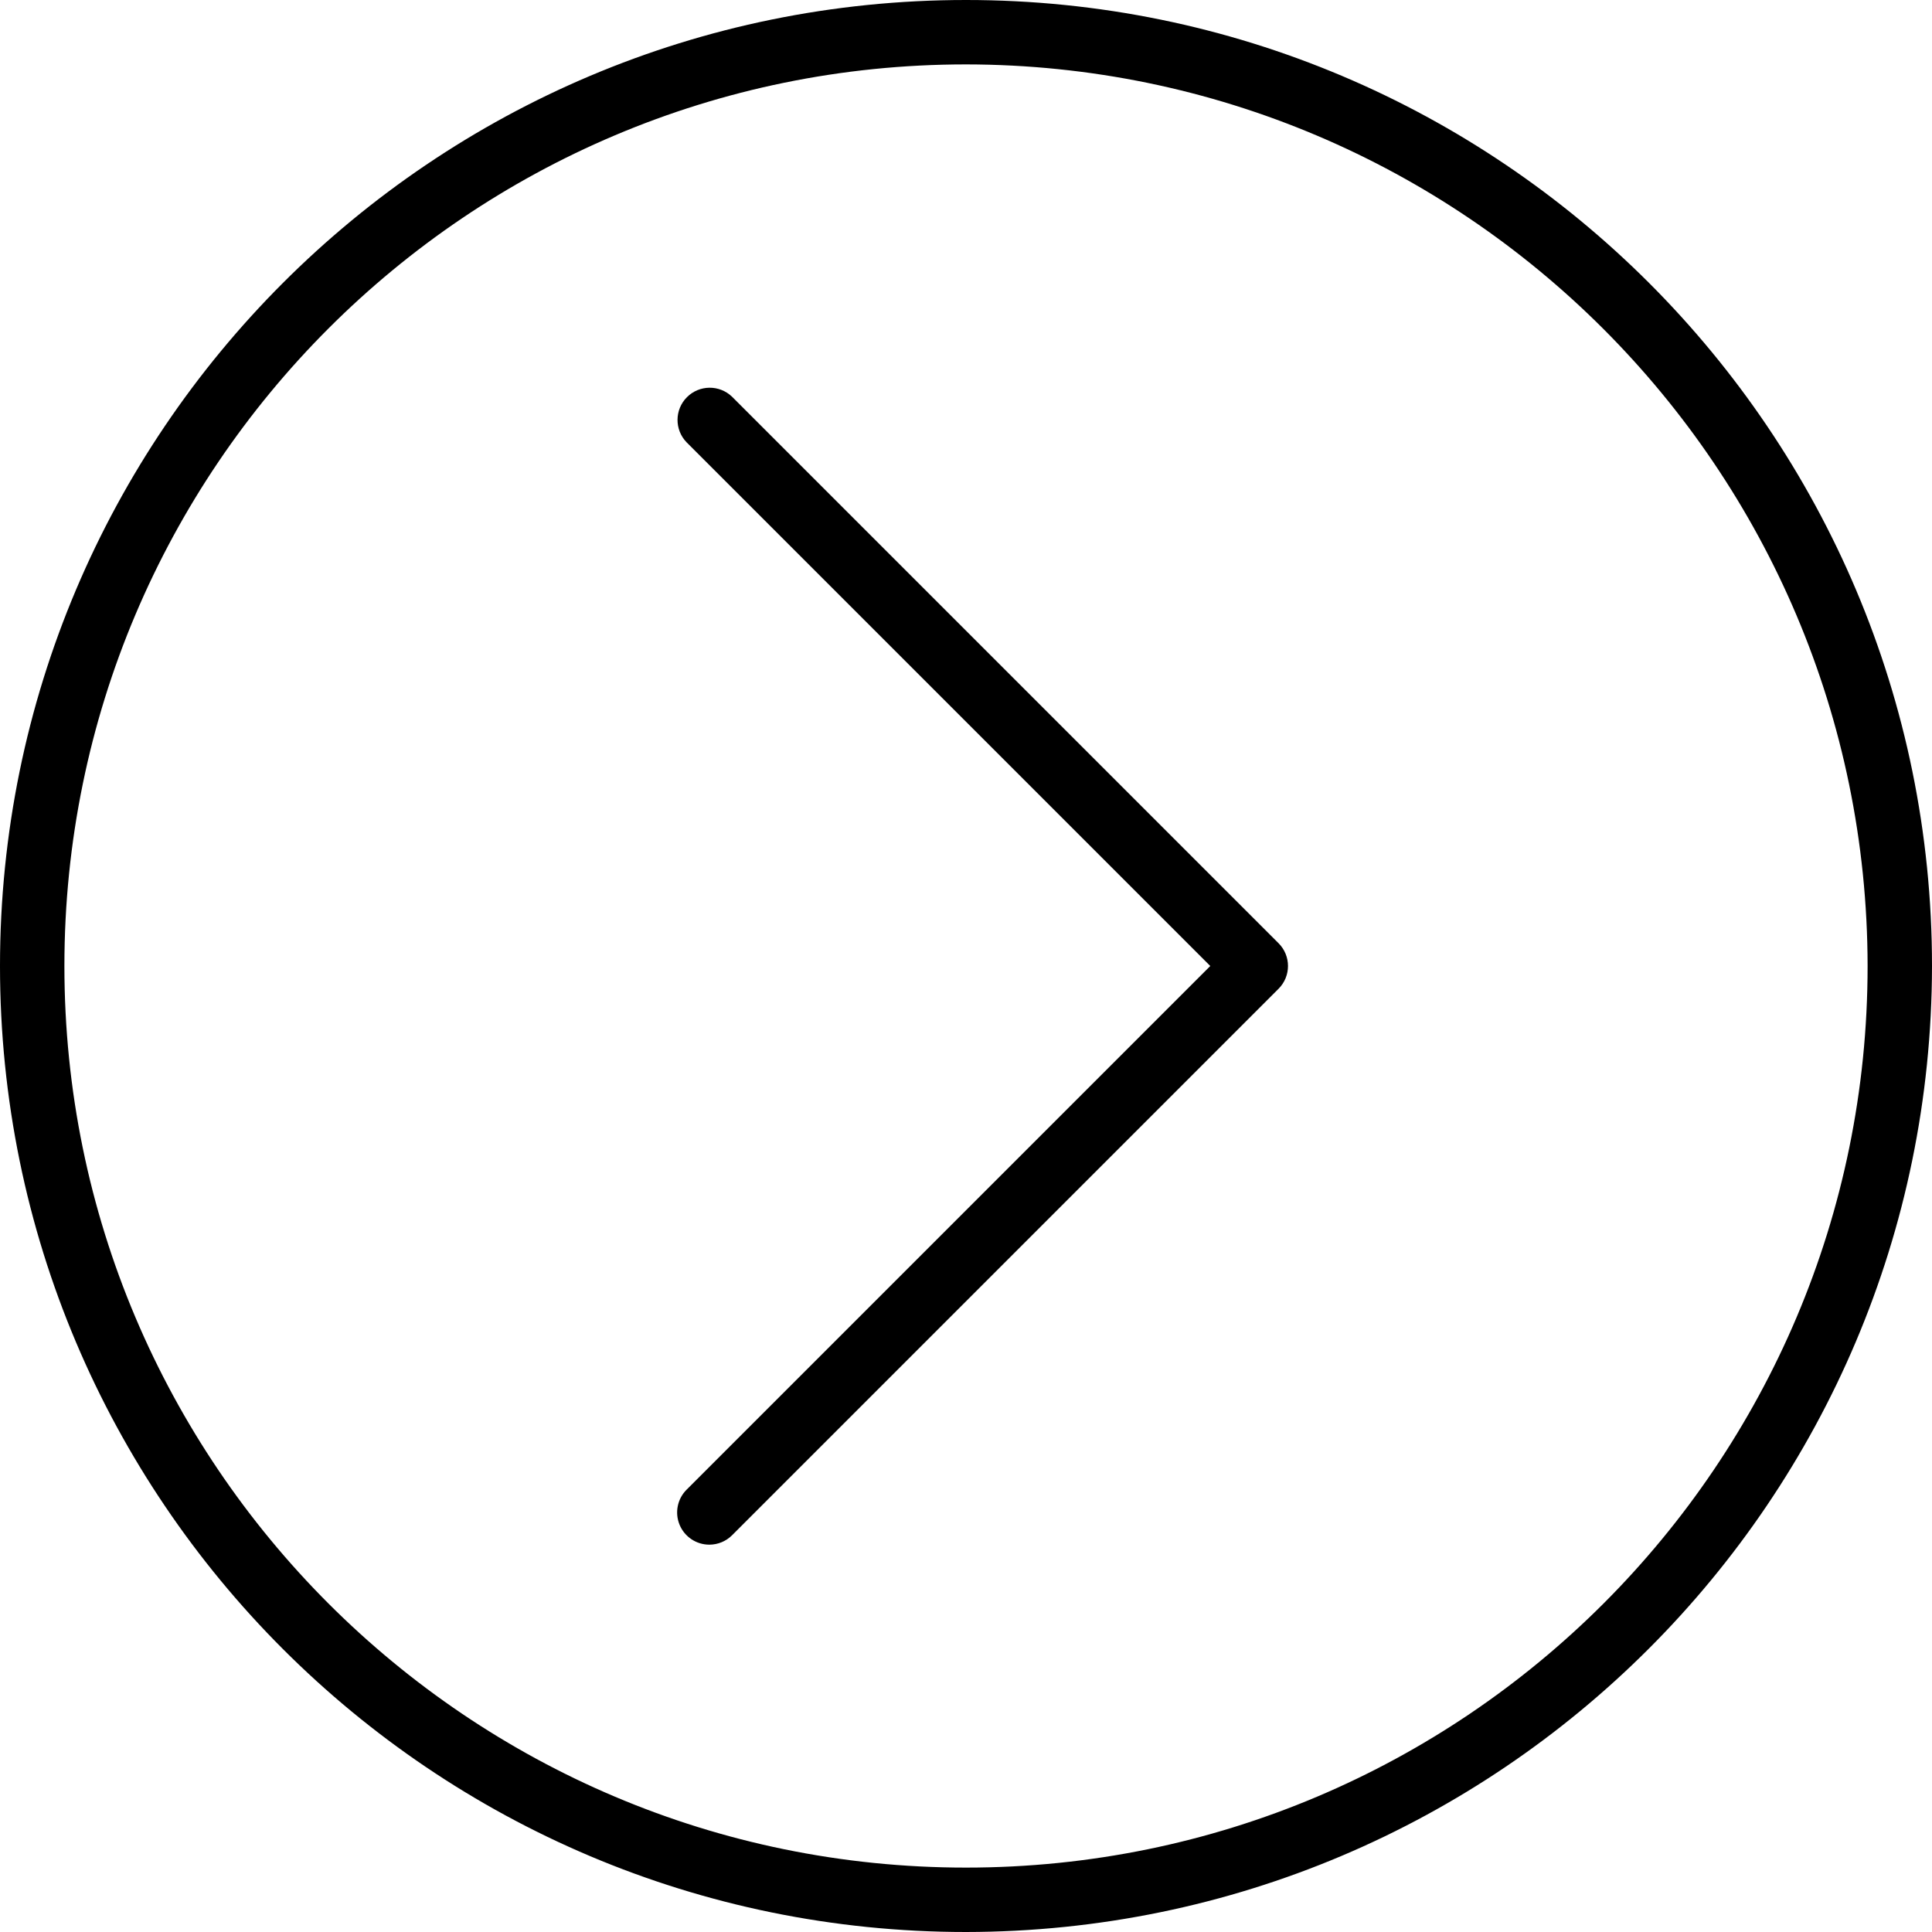
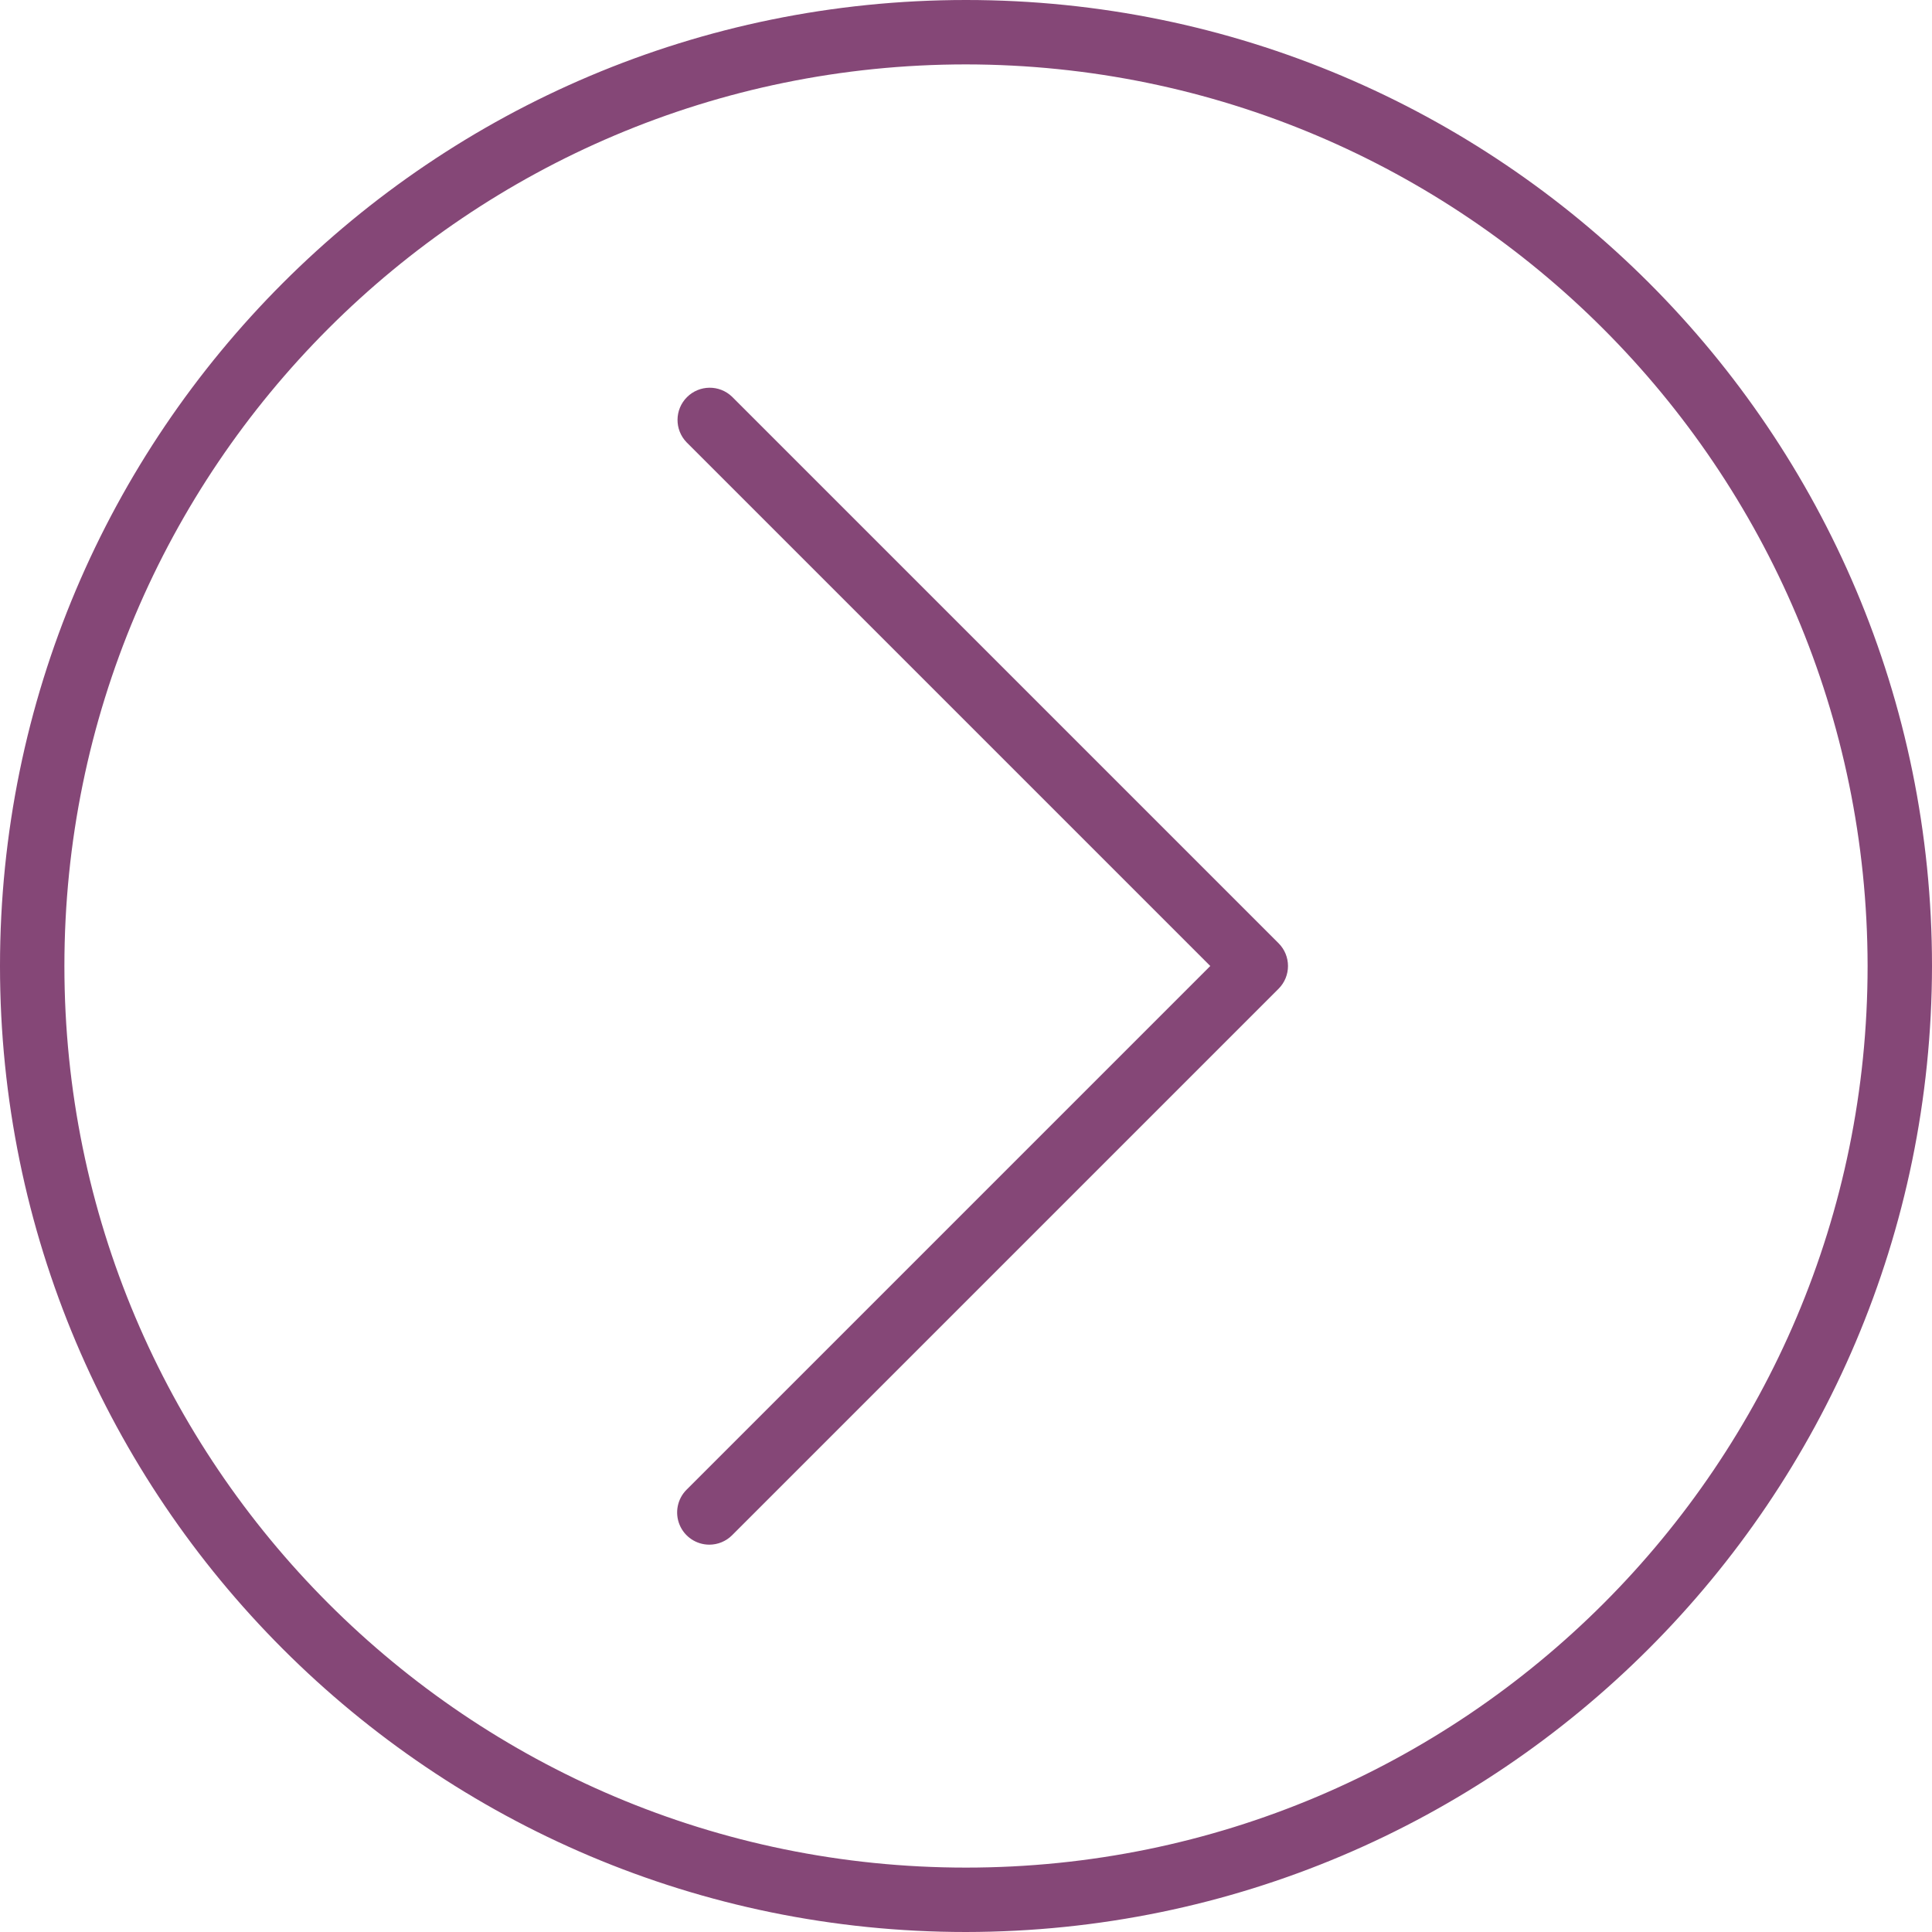
<svg xmlns="http://www.w3.org/2000/svg" viewBox="0 0 480 480">
-   <path d="M240 0C107.452 0 0 107.452 0 240s107.452 240 240 240c132.486-.15 239.85-107.514 240-240C480 107.452 372.548 0 240 0zm0 464C116.288 464 16 363.712 16 240S116.288 16 240 16c123.653.141 223.859 100.347 224 224 0 123.712-100.288 224-224 224z" />
-   <path d="M181.888 98.576a8 8 0 00-11.312 11.312L300.688 240 170.576 370.112a8 8 0 005.656 13.656 8 8 0 005.656-2.344l135.768-135.768a8 8 0 000-11.312L181.888 98.576z" />
+   <g fill="#854777">
+     <path d="M240 0C107.452 0 0 107.452 0 240s107.452 240 240 240c132.486-.15 239.85-107.514 240-240C480 107.452 372.548 0 240 0zm0 464C116.288 464 16 363.712 16 240S116.288 16 240 16c123.653.141 223.859 100.347 224 224 0 123.712-100.288 224-224 224z" />
+     <path d="M181.888 98.576a8 8 0 00-11.312 11.312L300.688 240 170.576 370.112a8 8 0 005.656 13.656 8 8 0 005.656-2.344l135.768-135.768a8 8 0 000-11.312L181.888 98.576z" />
+   </g>
</svg>
